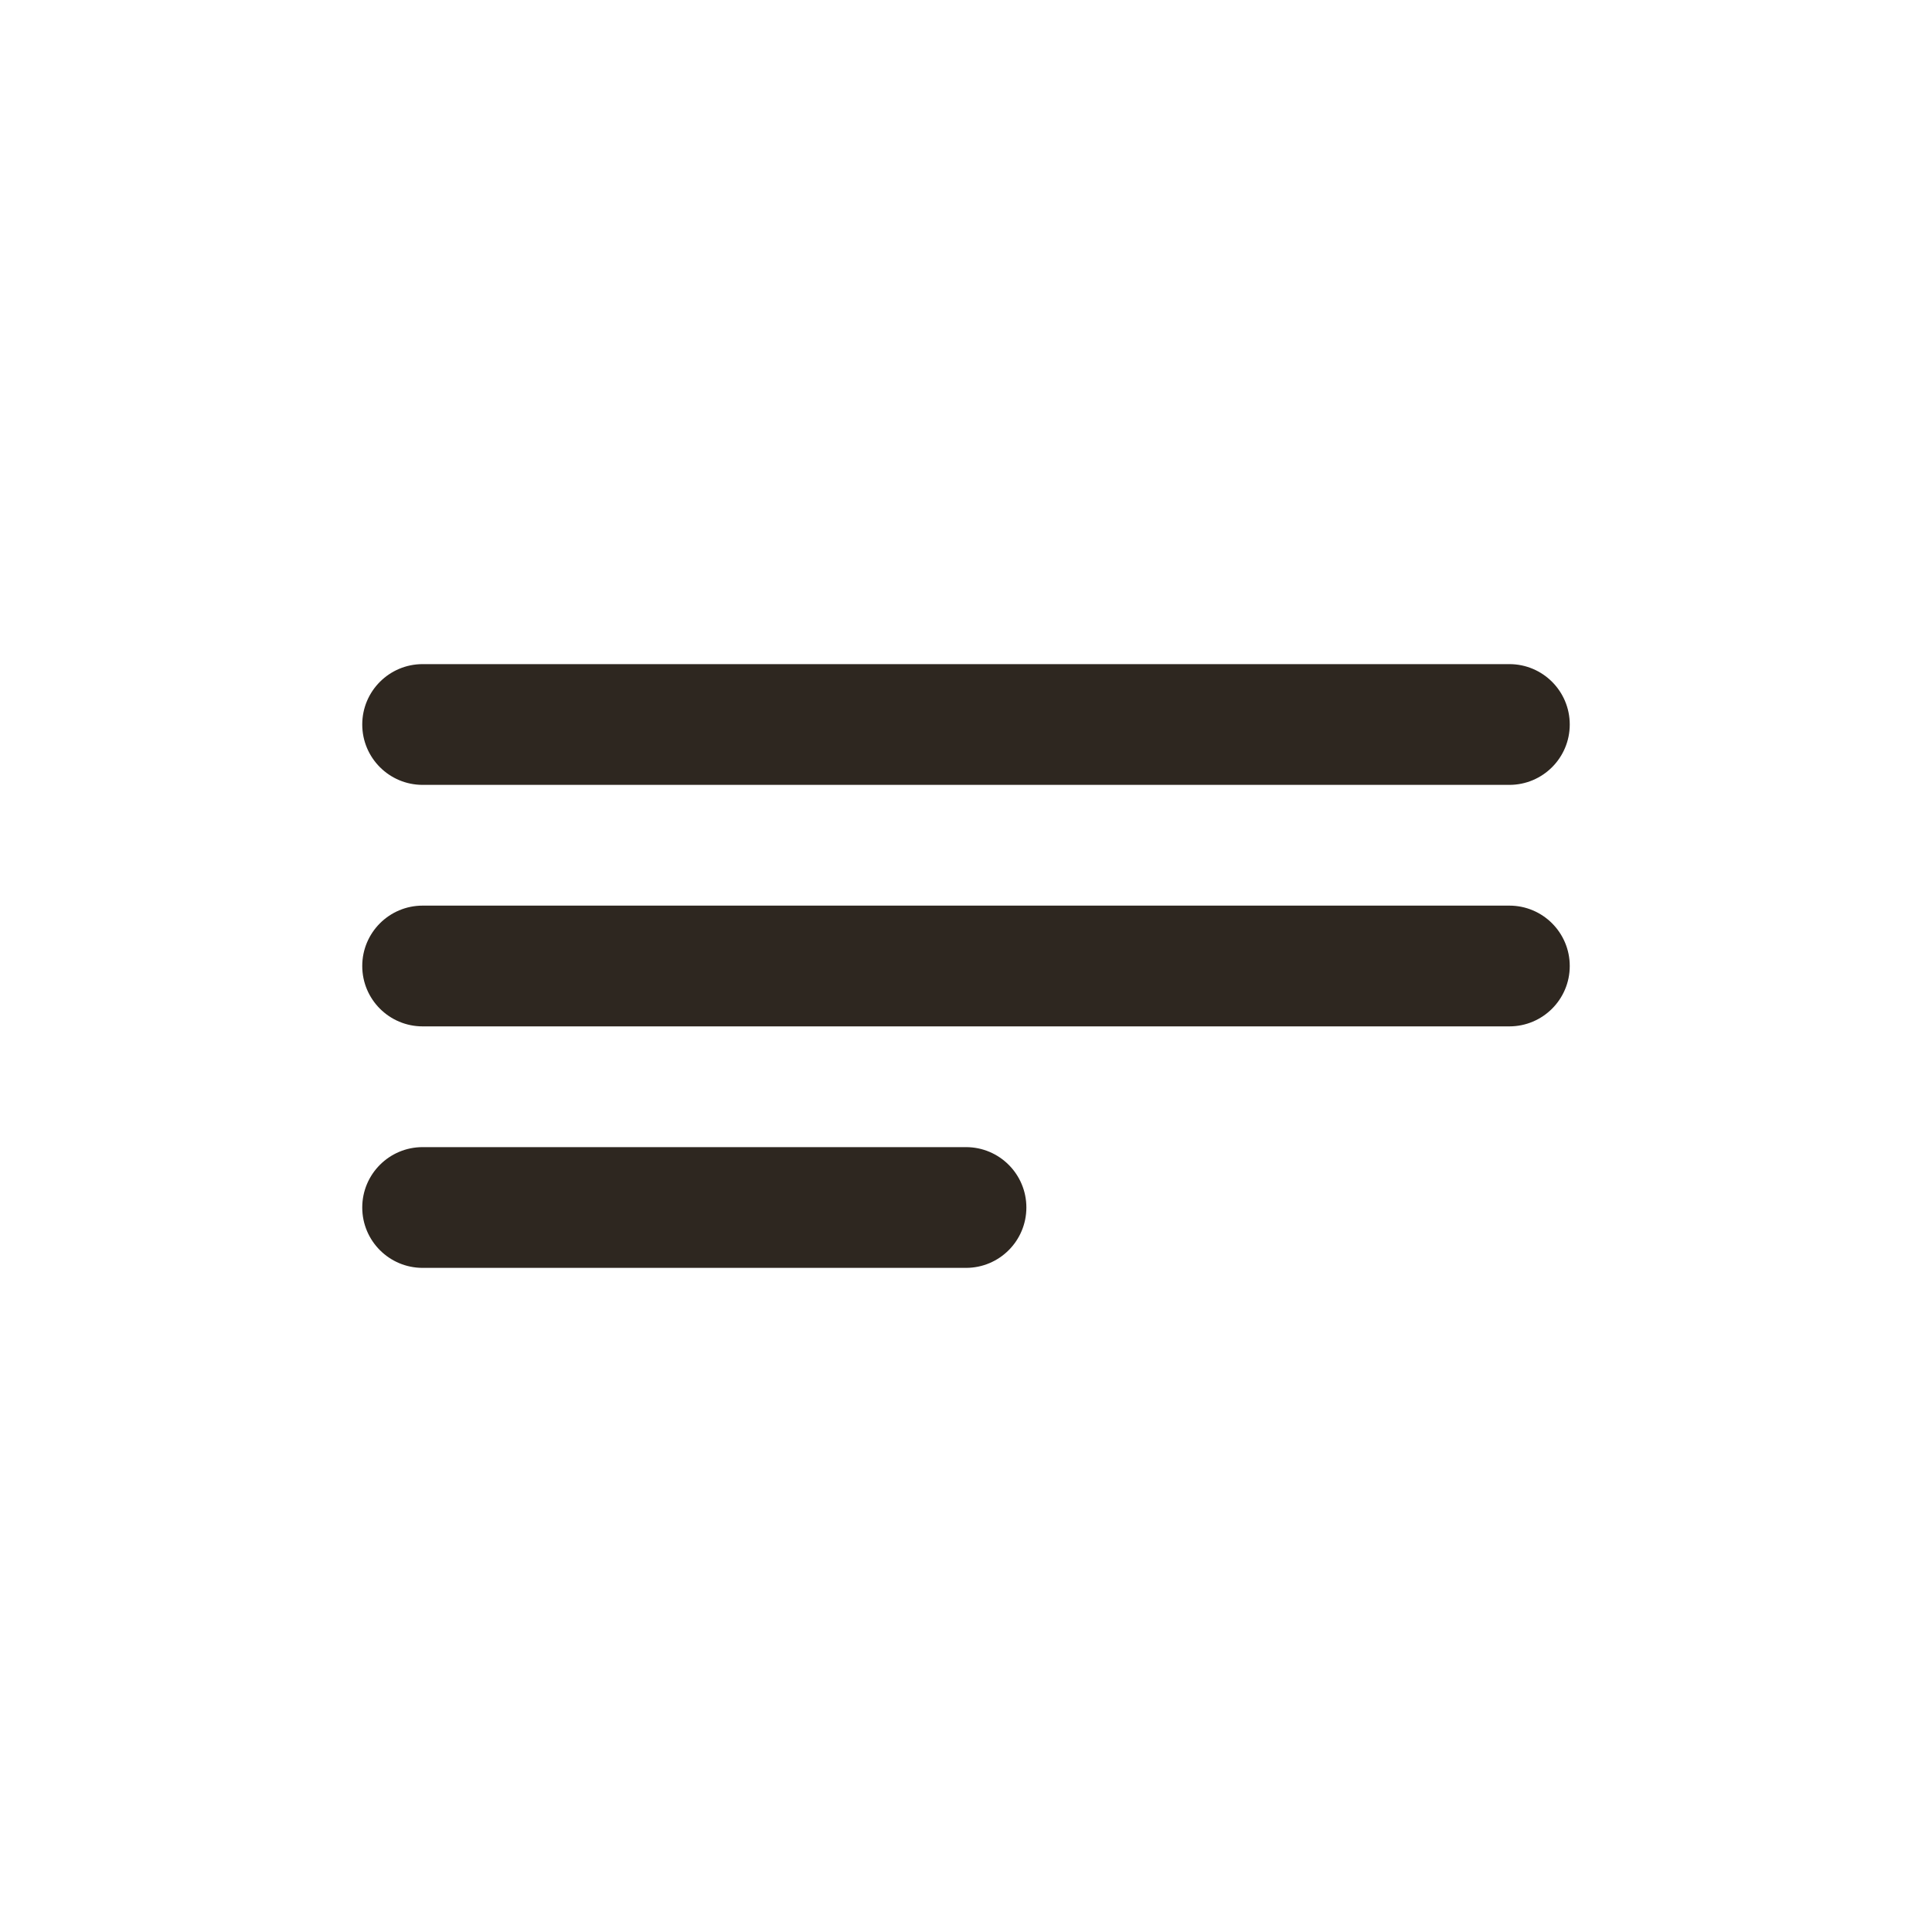
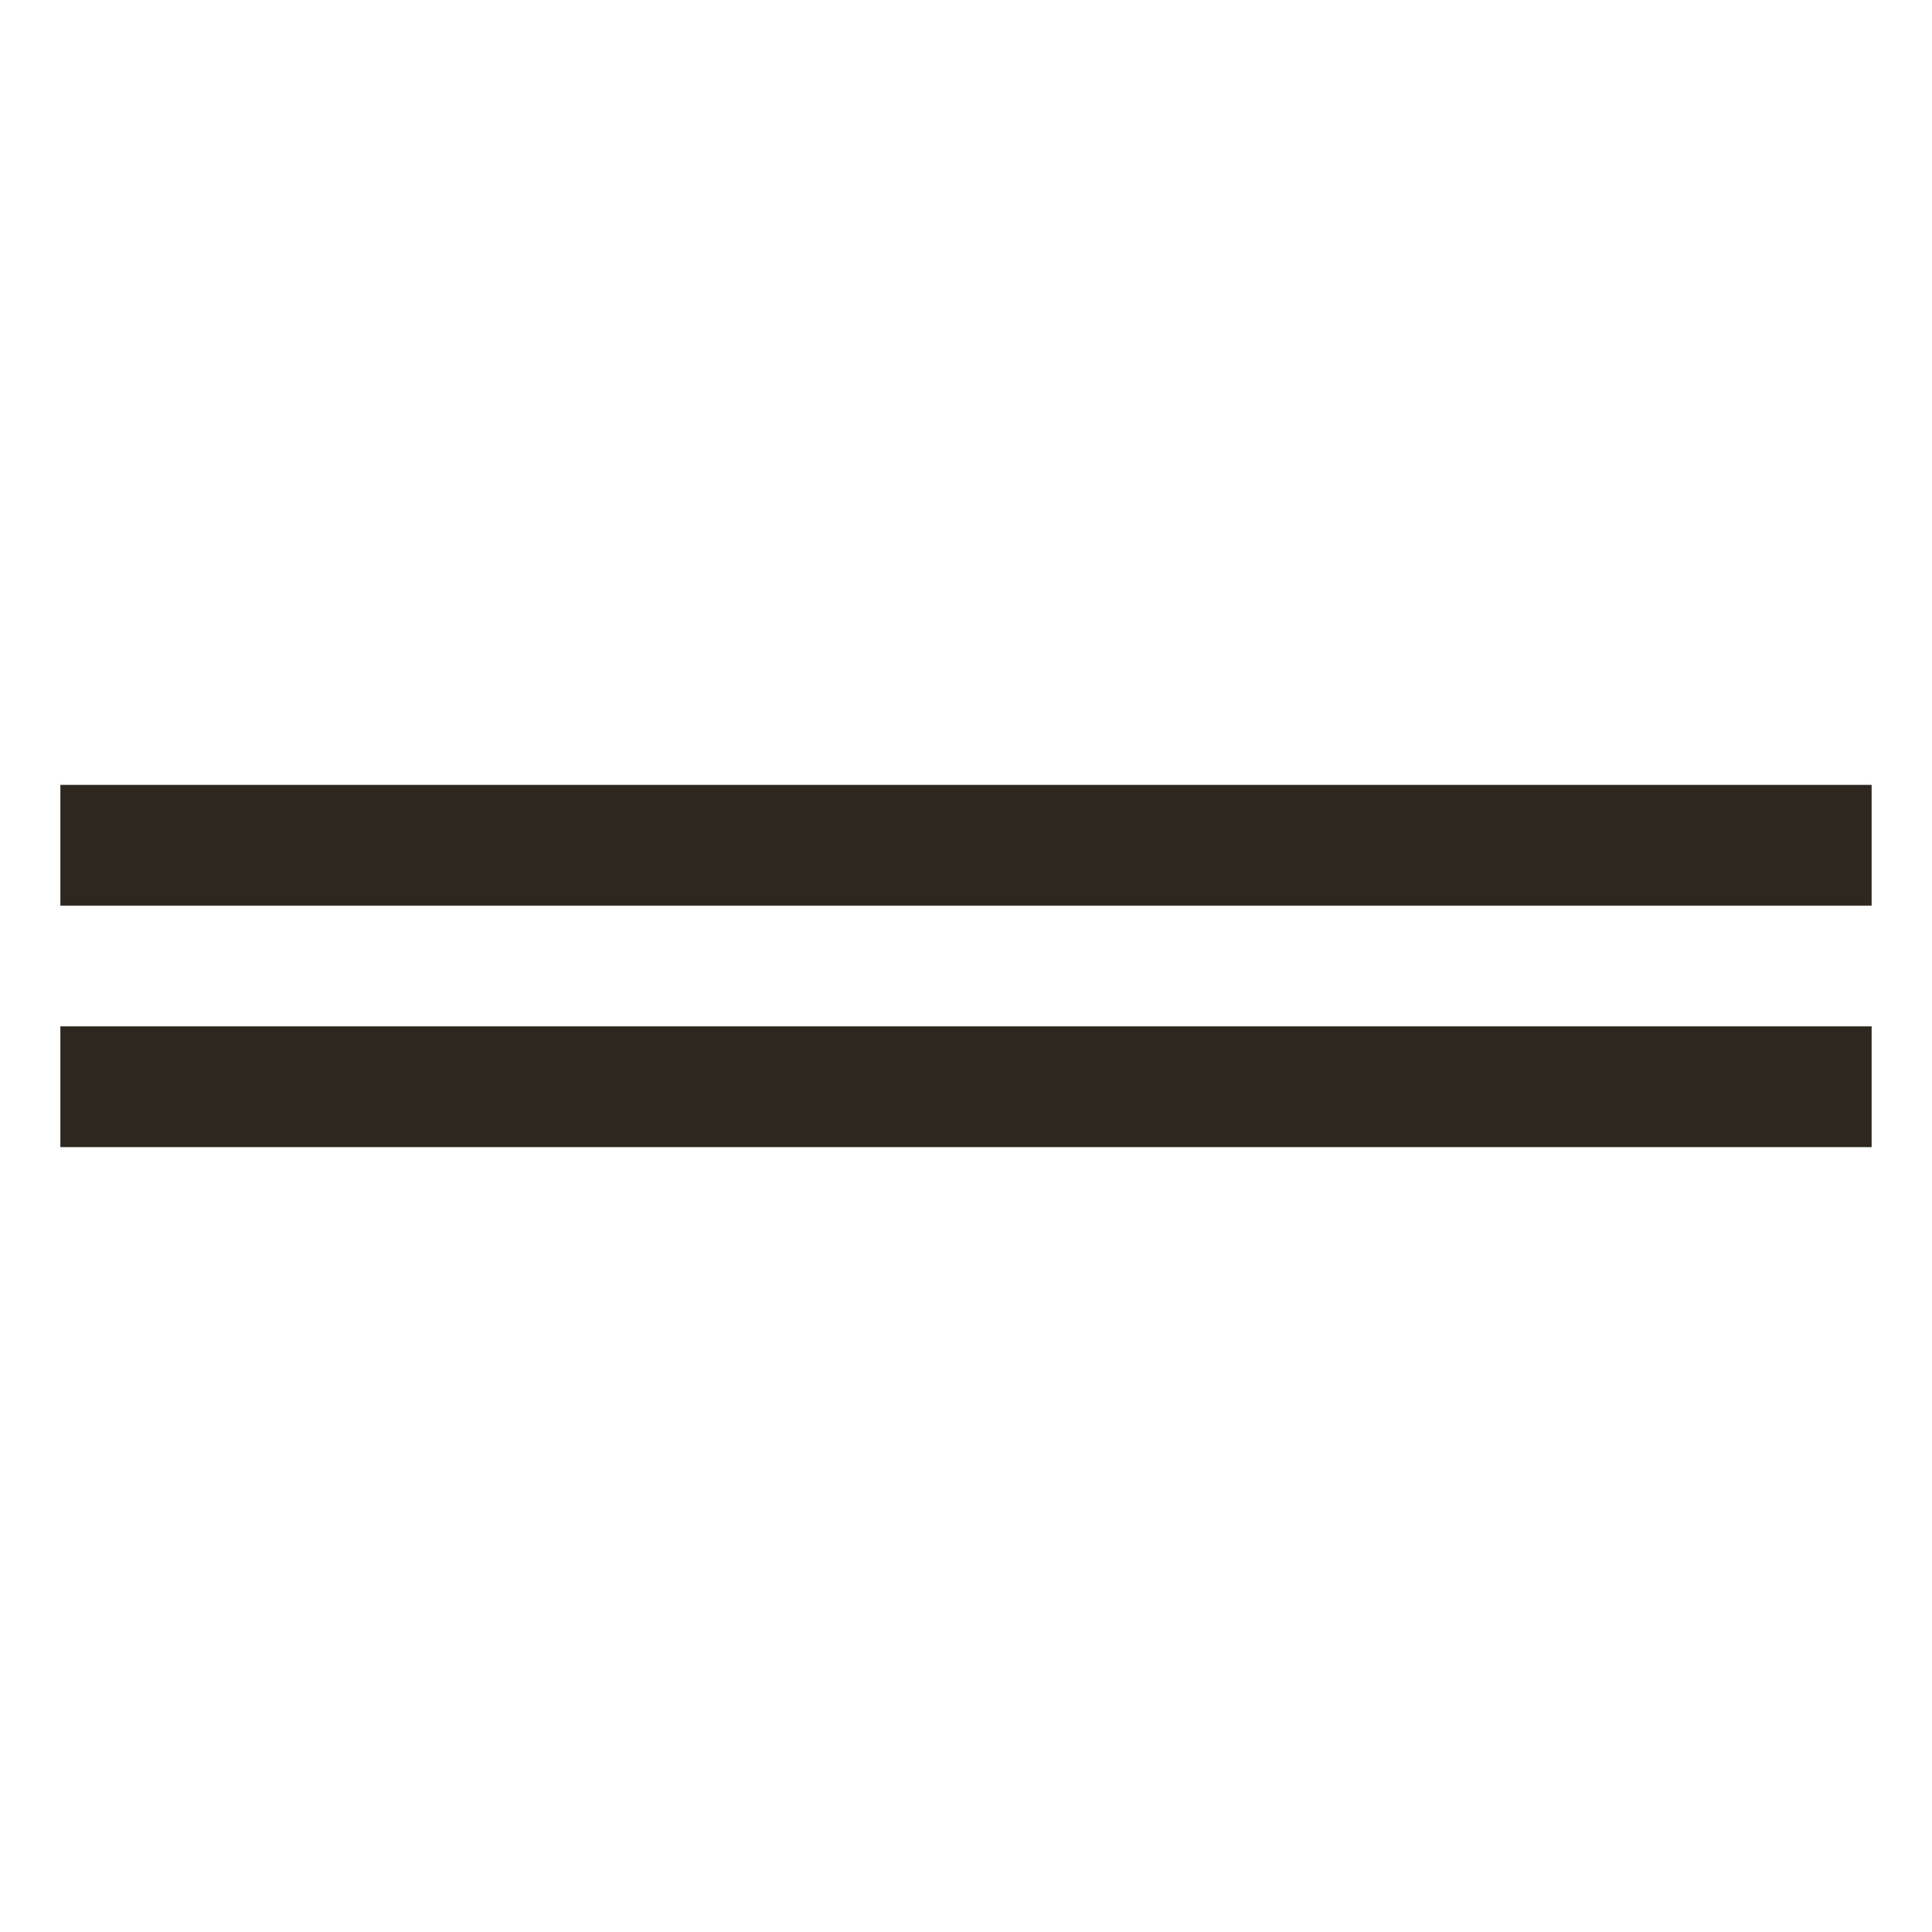
<svg xmlns="http://www.w3.org/2000/svg" width="32" height="32" viewBox="0 0 32 32" fill="none">
-   <rect x="6" y="11" width="20" height="2" rx="1" fill="#2E2720" />
-   <rect x="6" y="15" width="20" height="2" rx="1" fill="#2E2720" />
-   <rect x="6" y="19" width="11" height="2" rx="1" fill="#2E2720" />
+   <rect x="1" y="13" width="30" height="2" fill="#2E2720" />
+   <rect x="1" y="17" width="30" height="2" fill="#2E2720" />
</svg>
